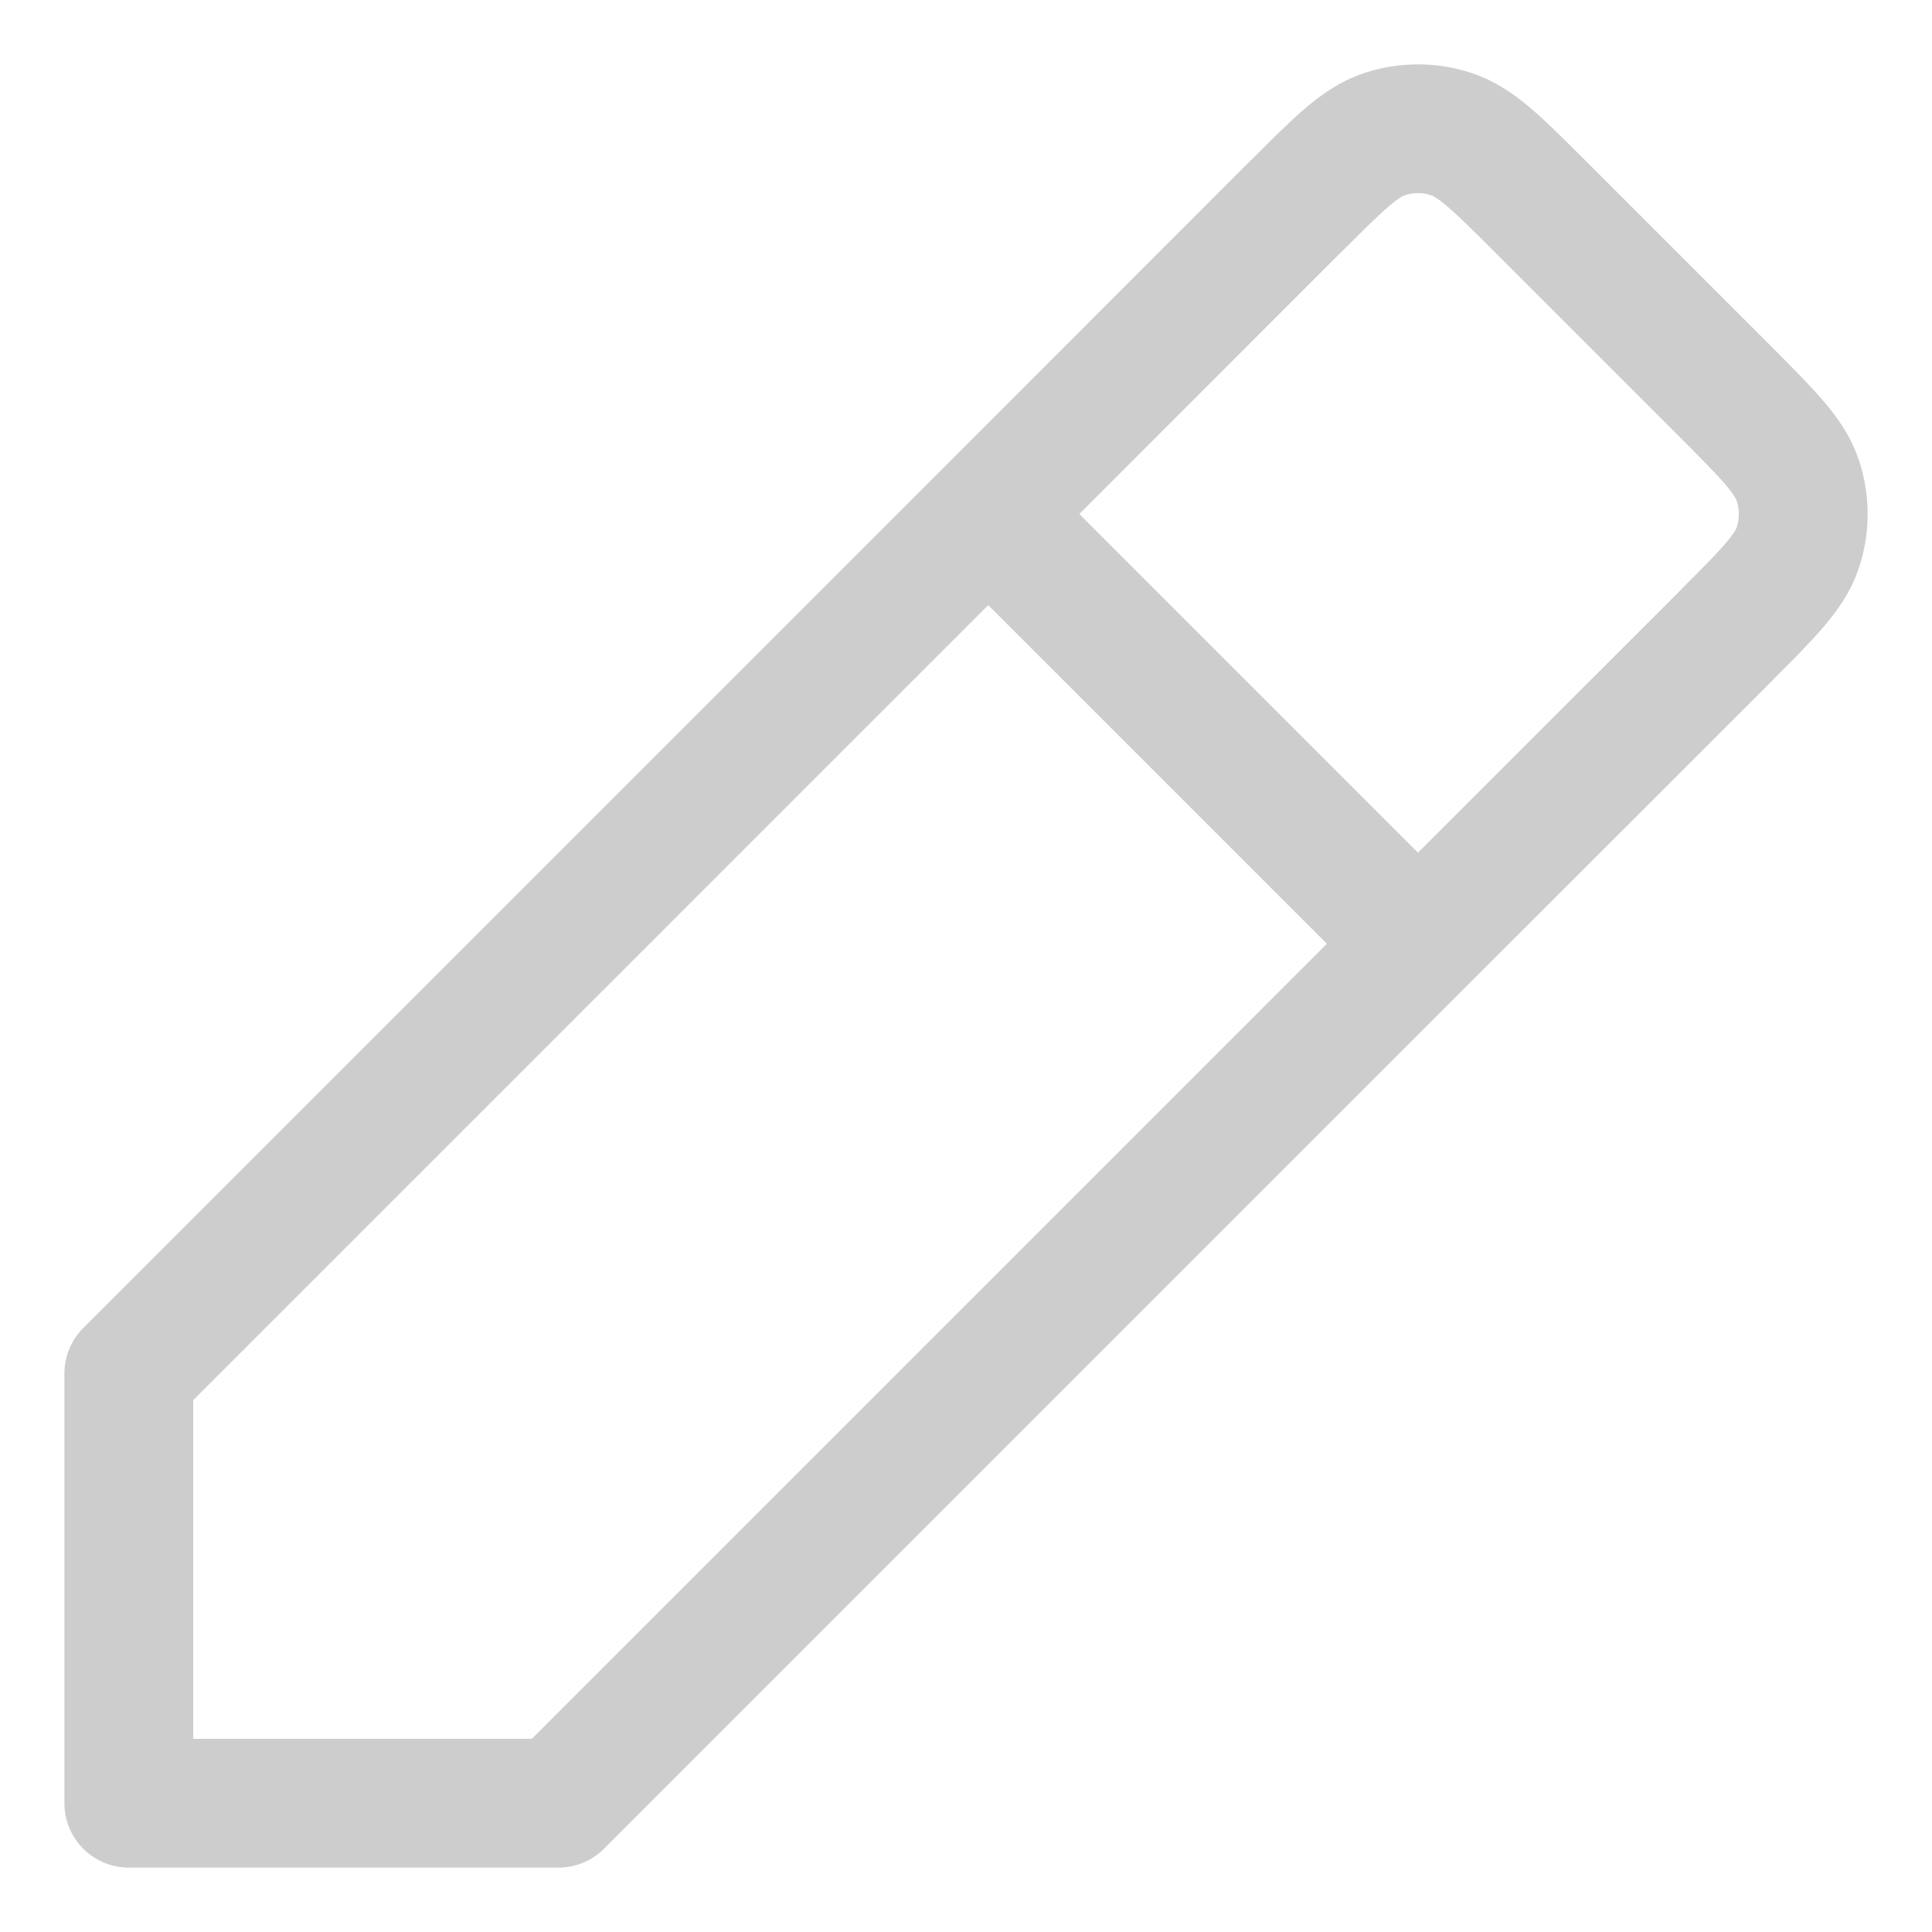
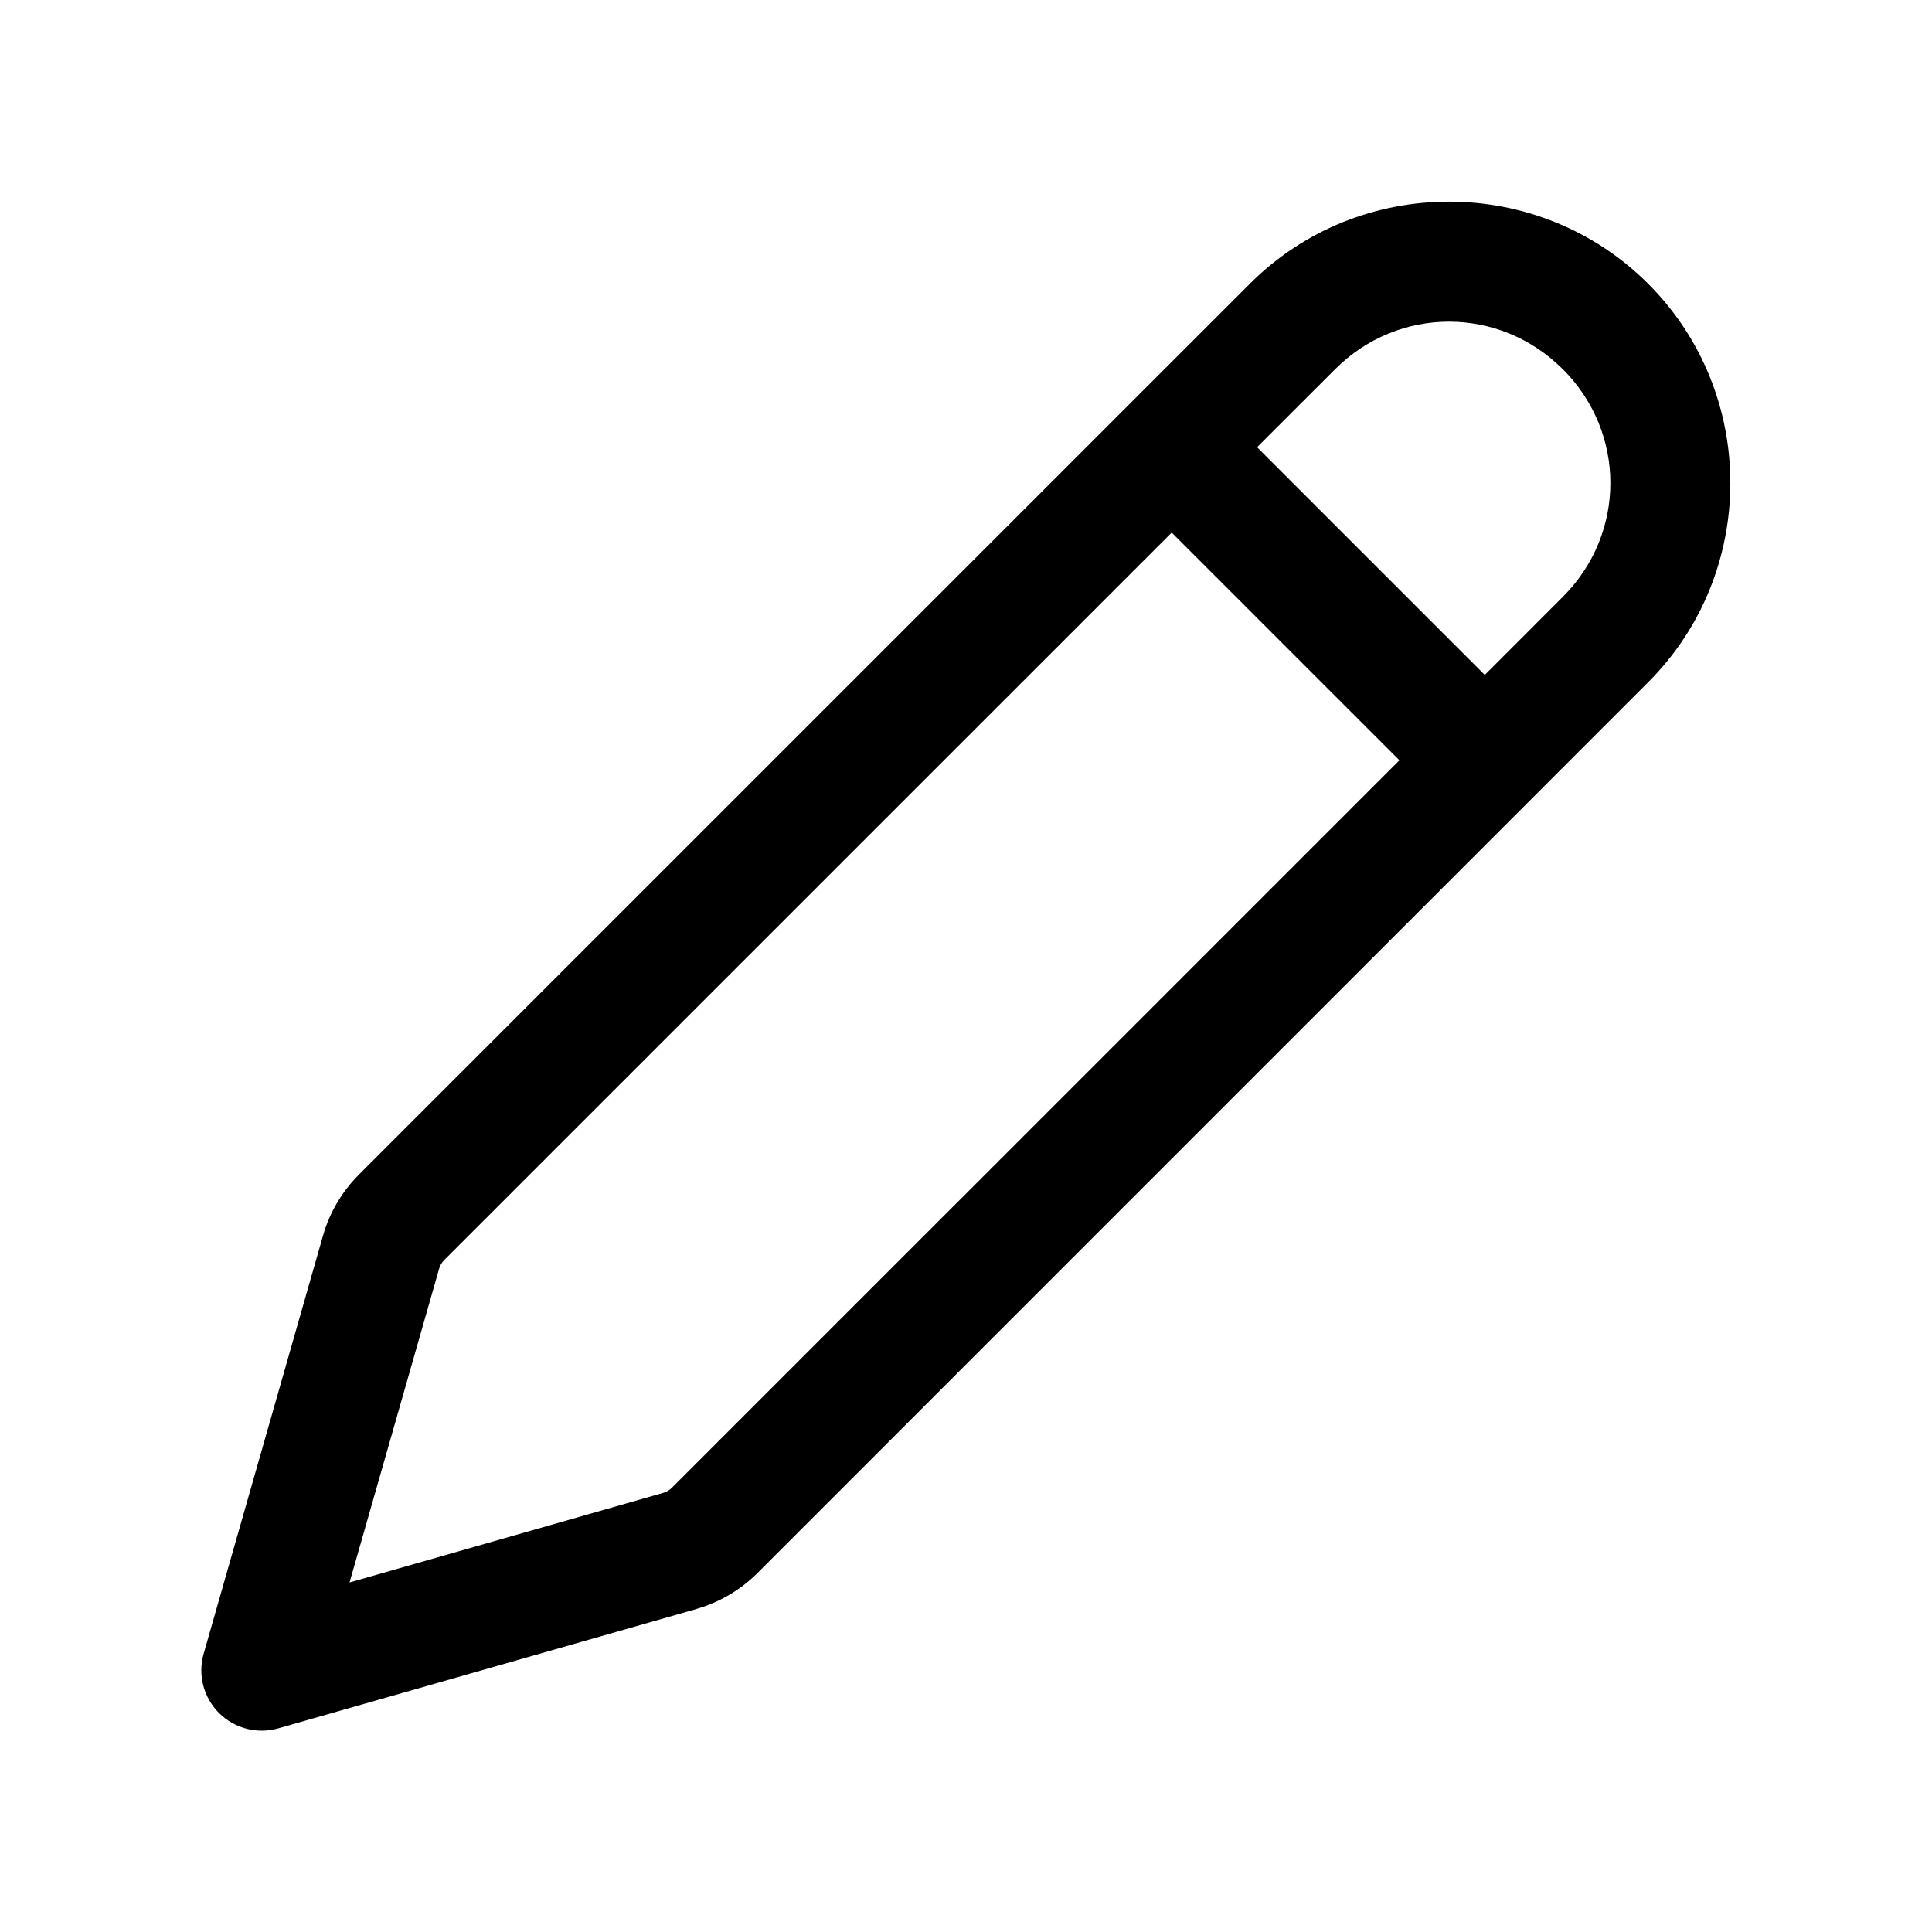
- <svg xmlns="http://www.w3.org/2000/svg" width="15" height="15" viewBox="0 0 15 15" fill="none">
-   <path d="M7.673 3.991L1 10.664V14H4.336L11.009 7.327M7.673 3.991L10.065 1.598L10.067 1.597C10.396 1.268 10.561 1.103 10.751 1.041C10.919 0.986 11.099 0.986 11.267 1.041C11.457 1.103 11.622 1.267 11.951 1.596L13.402 3.047C13.732 3.378 13.897 3.543 13.959 3.733C14.014 3.901 14.014 4.081 13.959 4.249C13.897 4.439 13.732 4.604 13.402 4.934L13.402 4.935L11.009 7.327M7.673 3.991L11.009 7.327" stroke="#CDCDCD" stroke-linecap="round" stroke-linejoin="round" />
+ <svg xmlns="http://www.w3.org/2000/svg" viewBox="0 0 48 48" width="48px" height="48px">
+   <path d="M 36 5.01 C 34.205 5.01 32.411 5.69 31.051 7.051 L 8.916 29.184 C 8.496 29.604 8.188 30.126 8.025 30.699 L 5.059 41.088 A 1.5 1.5 0 0 0 6.912 42.941 L 17.303 39.975 A 1.5 1.5 0 0 0 17.305 39.973 C 17.874 39.809 18.395 39.505 18.816 39.084 L 40.949 16.949 C 43.67 14.228 43.67 9.772 40.949 7.051 C 39.589 5.69 37.795 5.01 36 5.01 z M 36 7.992 C 37.021 7.992 38.04 8.386 38.826 9.172 A 1.5 1.5 0 0 0 38.828 9.172 C 40.403 10.747 40.403 13.253 38.828 14.828 L 36.889 16.768 L 31.232 11.111 L 33.172 9.172 C 33.958 8.386 34.979 7.992 36 7.992 z M 29.111 13.232 L 34.768 18.889 L 16.693 36.963 C 16.635 37.021 16.56 37.066 16.477 37.09 L 8.684 39.316 L 10.91 31.521 A 1.5 1.5 0 0 0 10.91 31.52 C 10.933 31.439 10.975 31.367 11.037 31.305 L 29.111 13.232 z" />
</svg>
